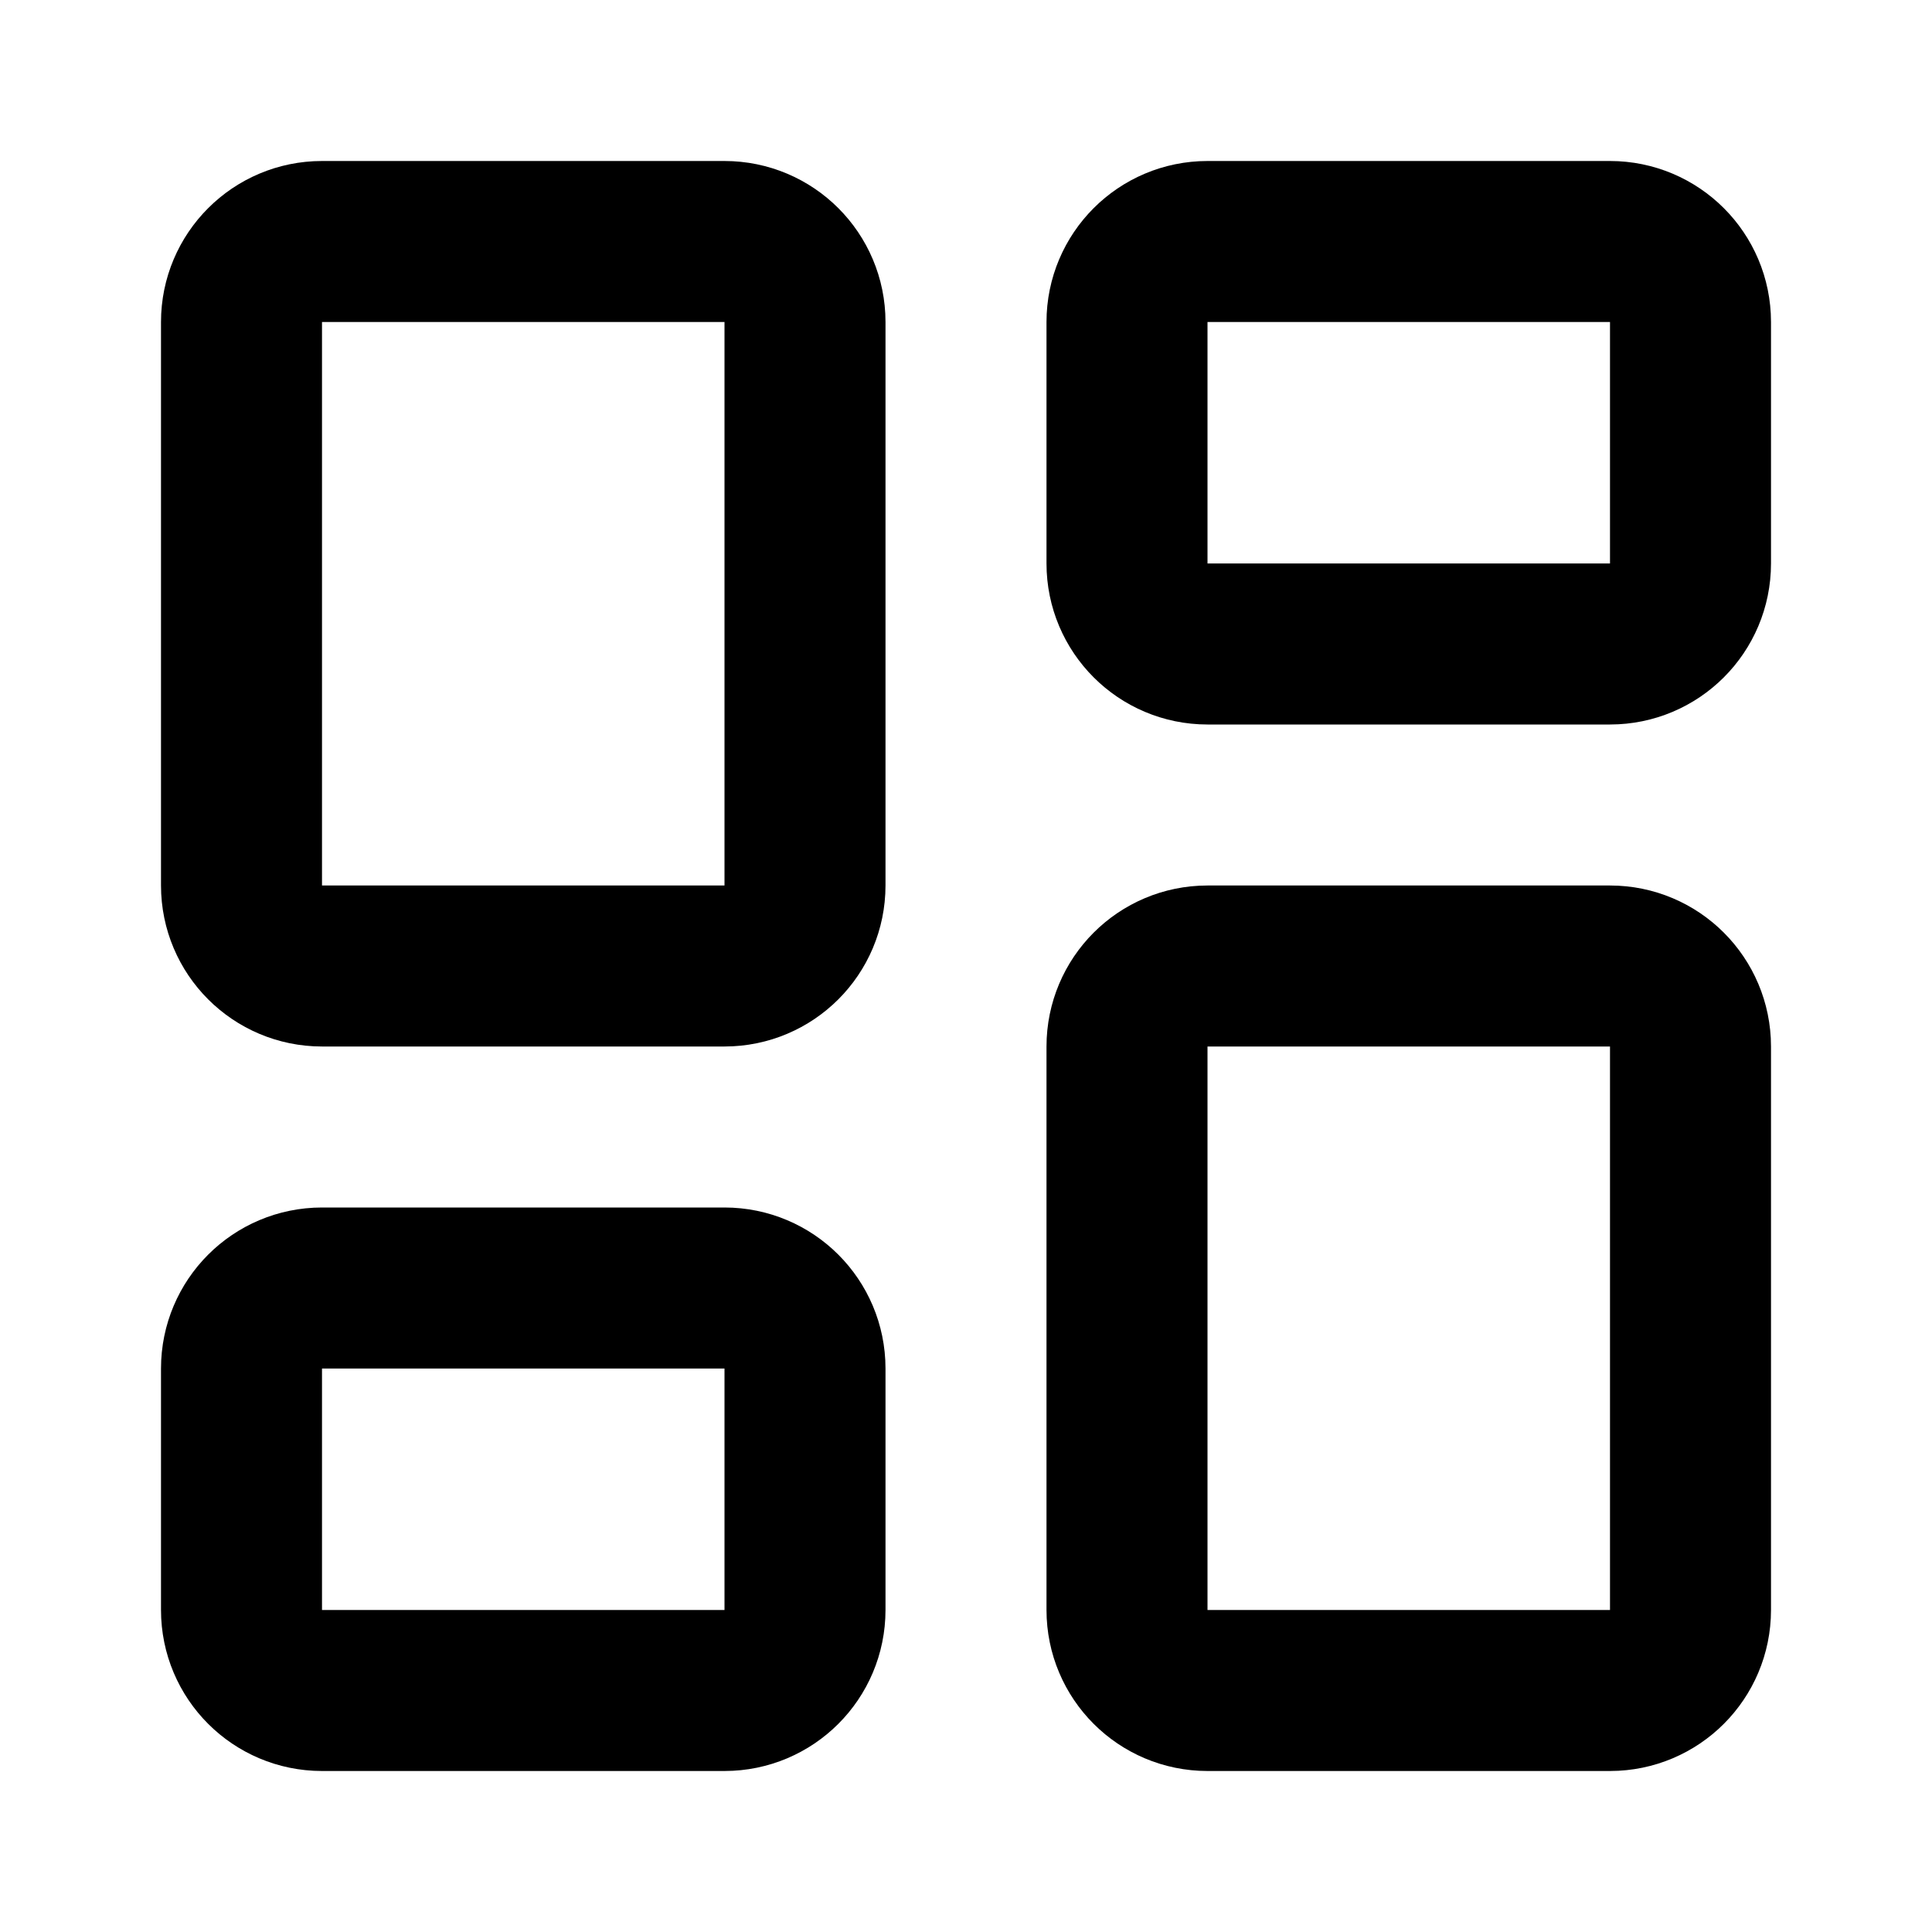
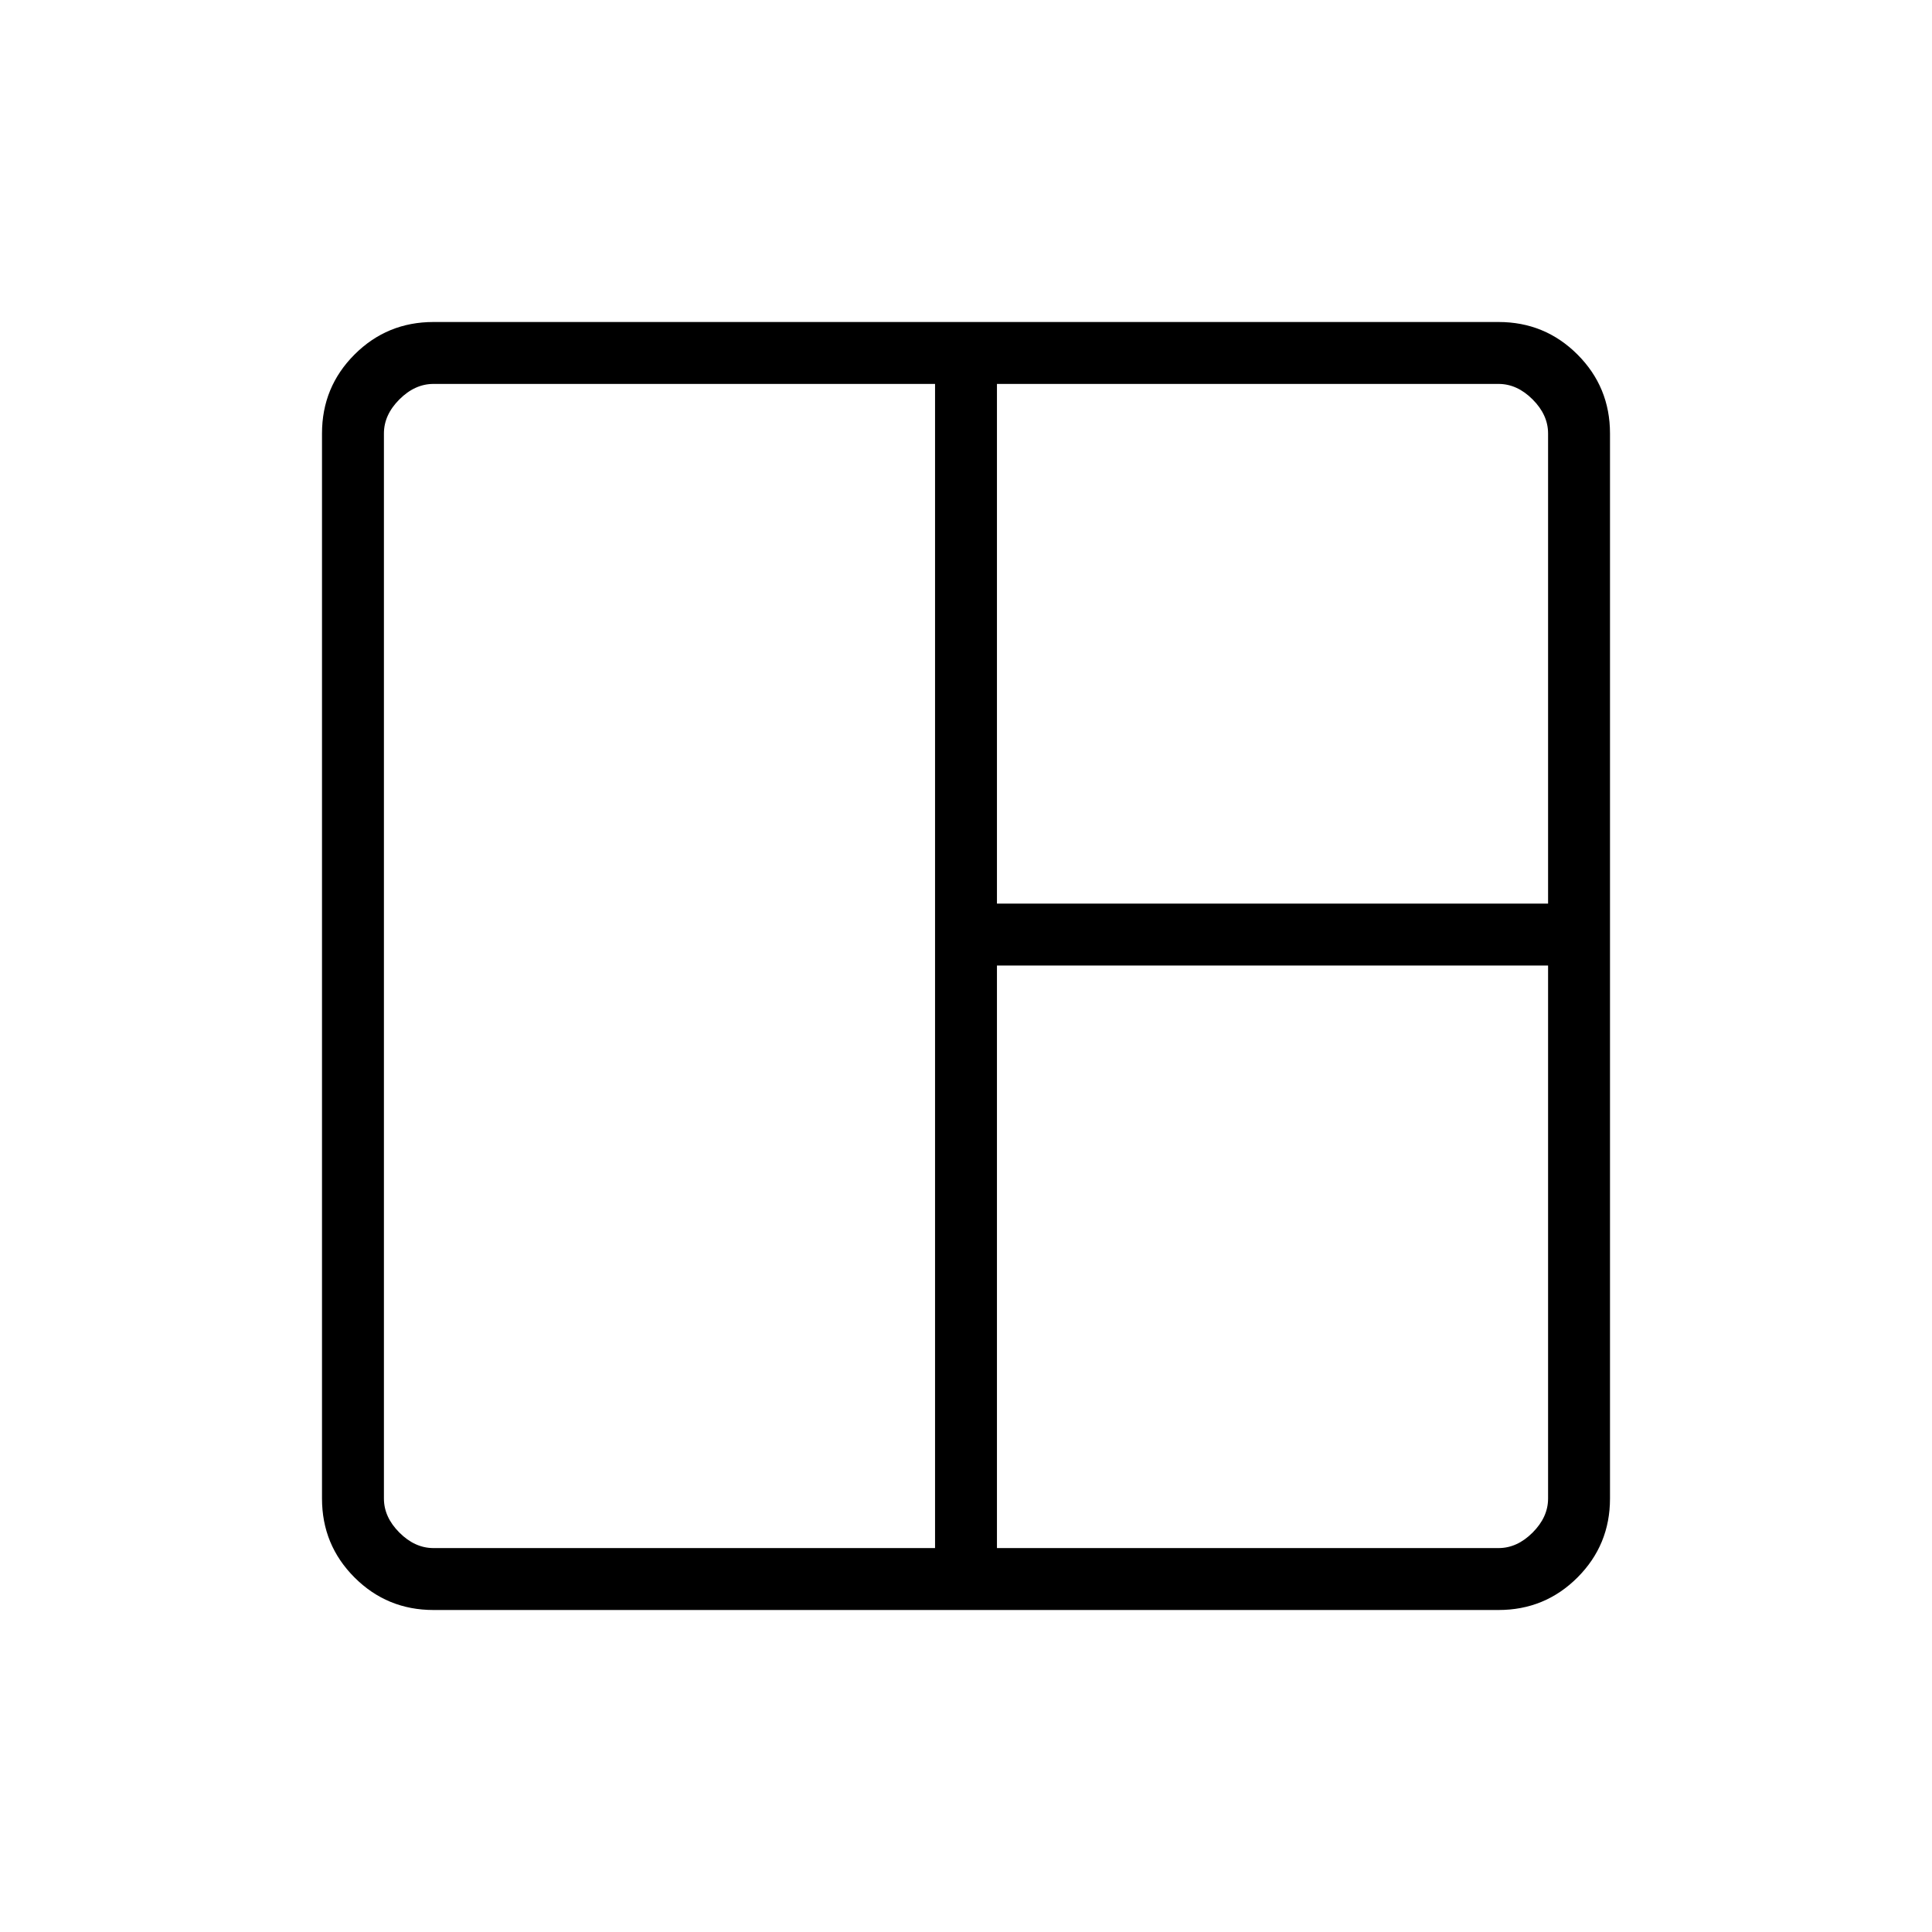
- <svg xmlns="http://www.w3.org/2000/svg" width="24" height="24" viewBox="0 0 24 24" fill="none" stroke="currentColor" stroke-width="2" stroke-linecap="round" stroke-linejoin="round">
-   <rect width="7" height="9" x="3" y="3" rx="1" />
-   <rect width="7" height="5" x="14" y="3" rx="1" />
-   <rect width="7" height="9" x="14" y="12" rx="1" />
-   <rect width="7" height="5" x="3" y="16" rx="1" />
+ <svg xmlns="http://www.w3.org/2000/svg" width="24" height="24" viewBox="0 -960 960 960" fill="currentColor">
+   <path d="M215.38-160q-23.05 0-39.22-16.16Q160-192.33 160-215.38v-529.24q0-23.05 16.16-39.22Q192.33-800 215.38-800h529.24q23.05 0 39.22 16.16Q800-767.67 800-744.62v529.24q0 23.05-16.16 39.22Q767.67-160 744.62-160H215.38Zm0-30.77h249.24v-578.46H215.38q-9.23 0-16.92 7.69-7.69 7.69-7.69 16.92v529.24q0 9.23 7.69 16.92 7.69 7.69 16.92 7.69Zm280 0h249.24q9.23 0 16.92-7.69 7.69-7.69 7.69-16.92v-264.85H495.38v289.46Zm0-320.23h273.85v-233.62q0-9.23-7.69-16.92-7.69-7.69-16.92-7.69H495.38V-511Z" />
</svg>
